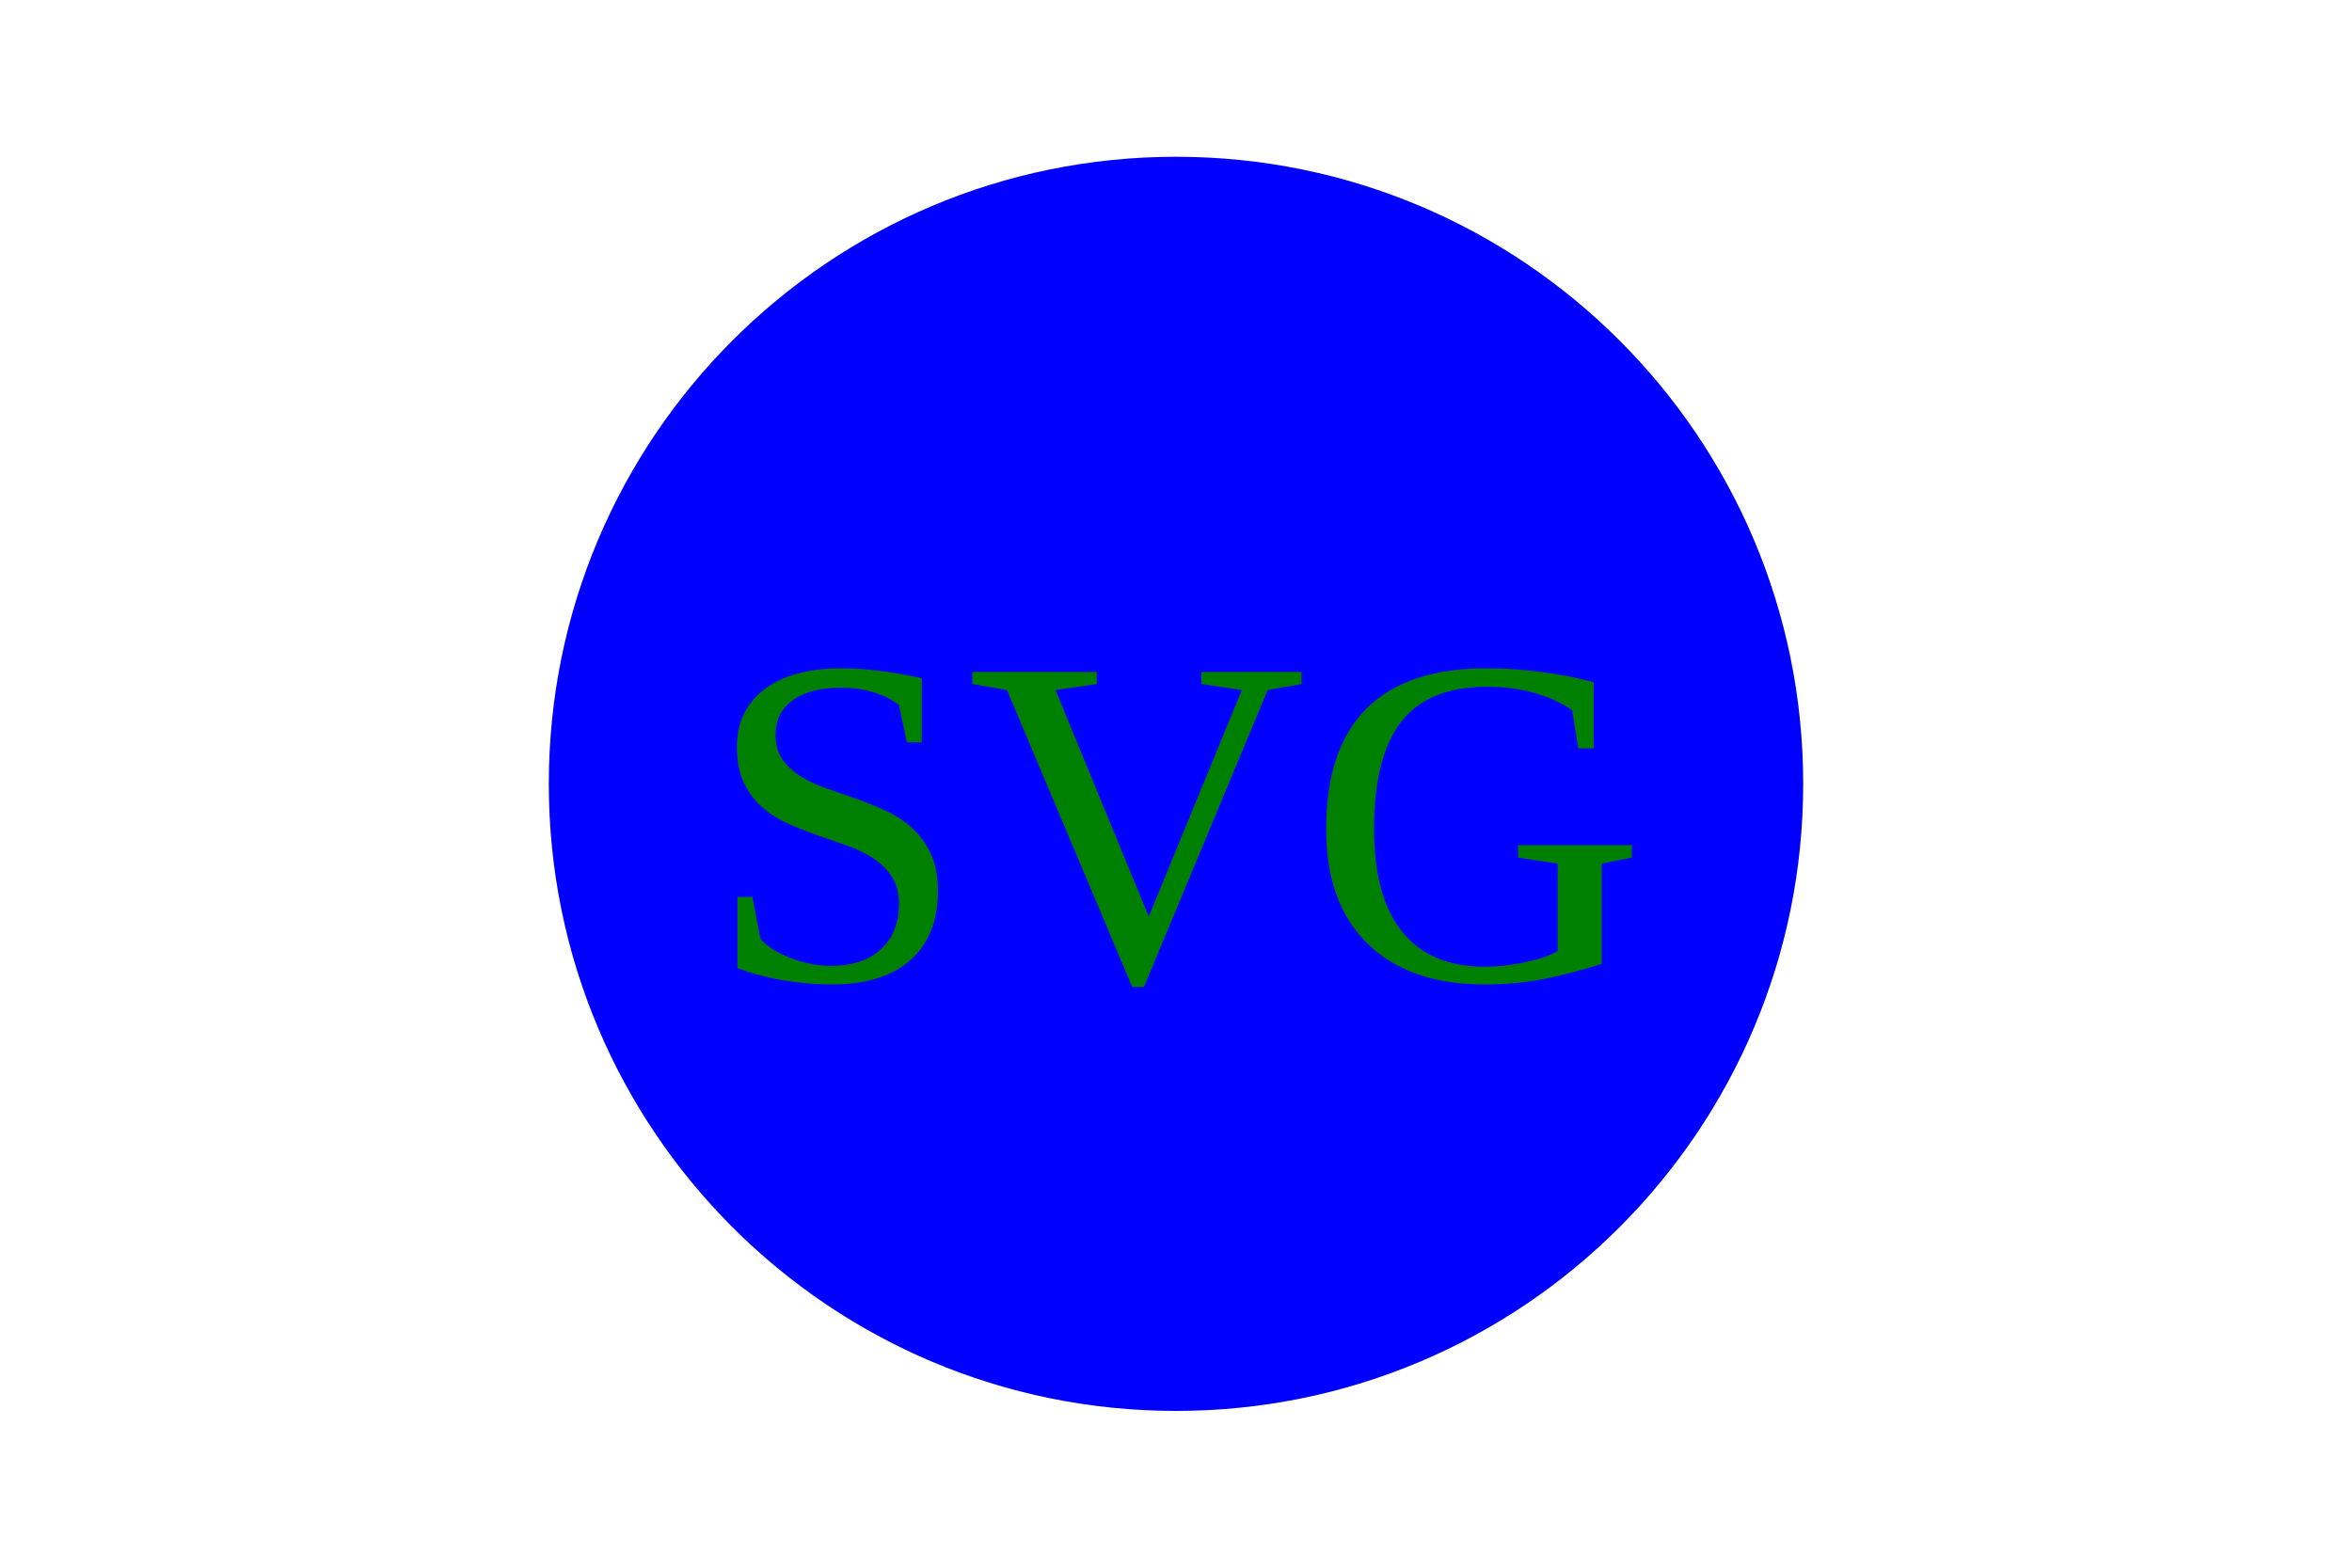
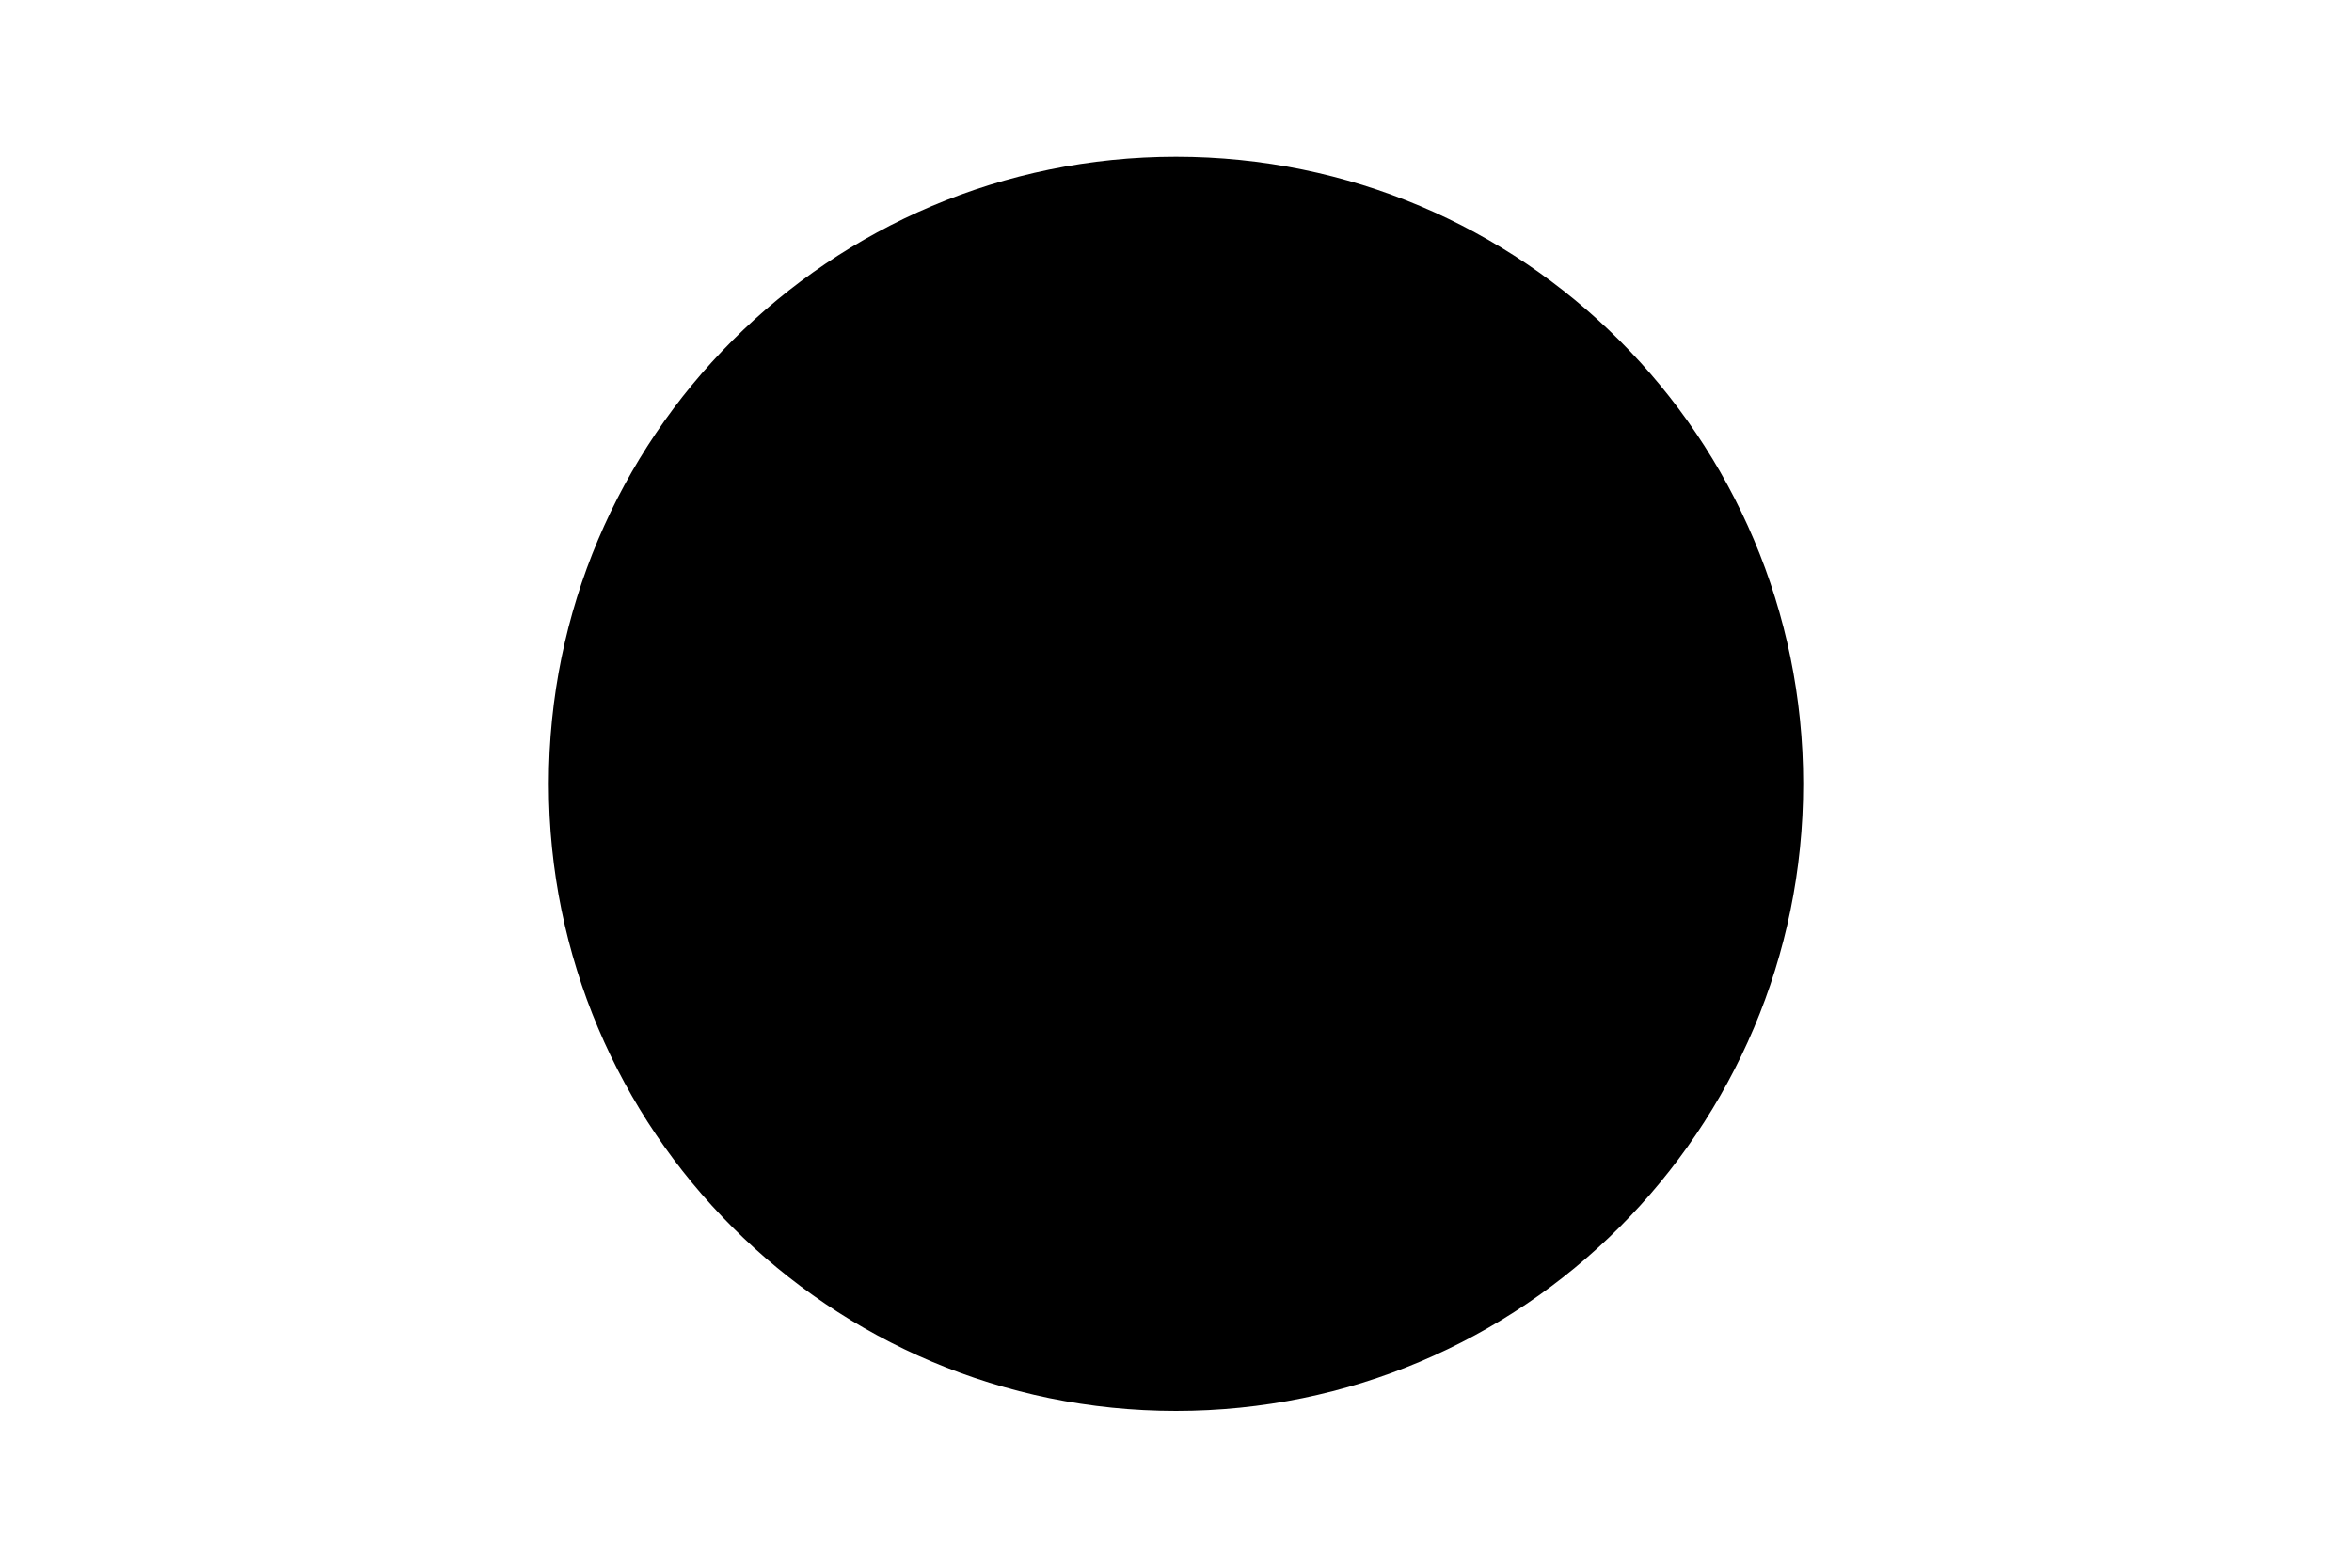
<svg xmlns="http://www.w3.org/2000/svg" version="1.1" width="300" height="200">
-   <circle cx="150" cy="100" r="80" fill="blue" />
-   <text x="150" y="125" font-size="60" text-anchor="middle" fill="green">SVG</text>
+   <circle cx="150" cy="100" r="80" fill="f" />
+   <text x="150" y="125" font-size="60" text-anchor="middle" fill="jjb">SVG</text>
</svg>
